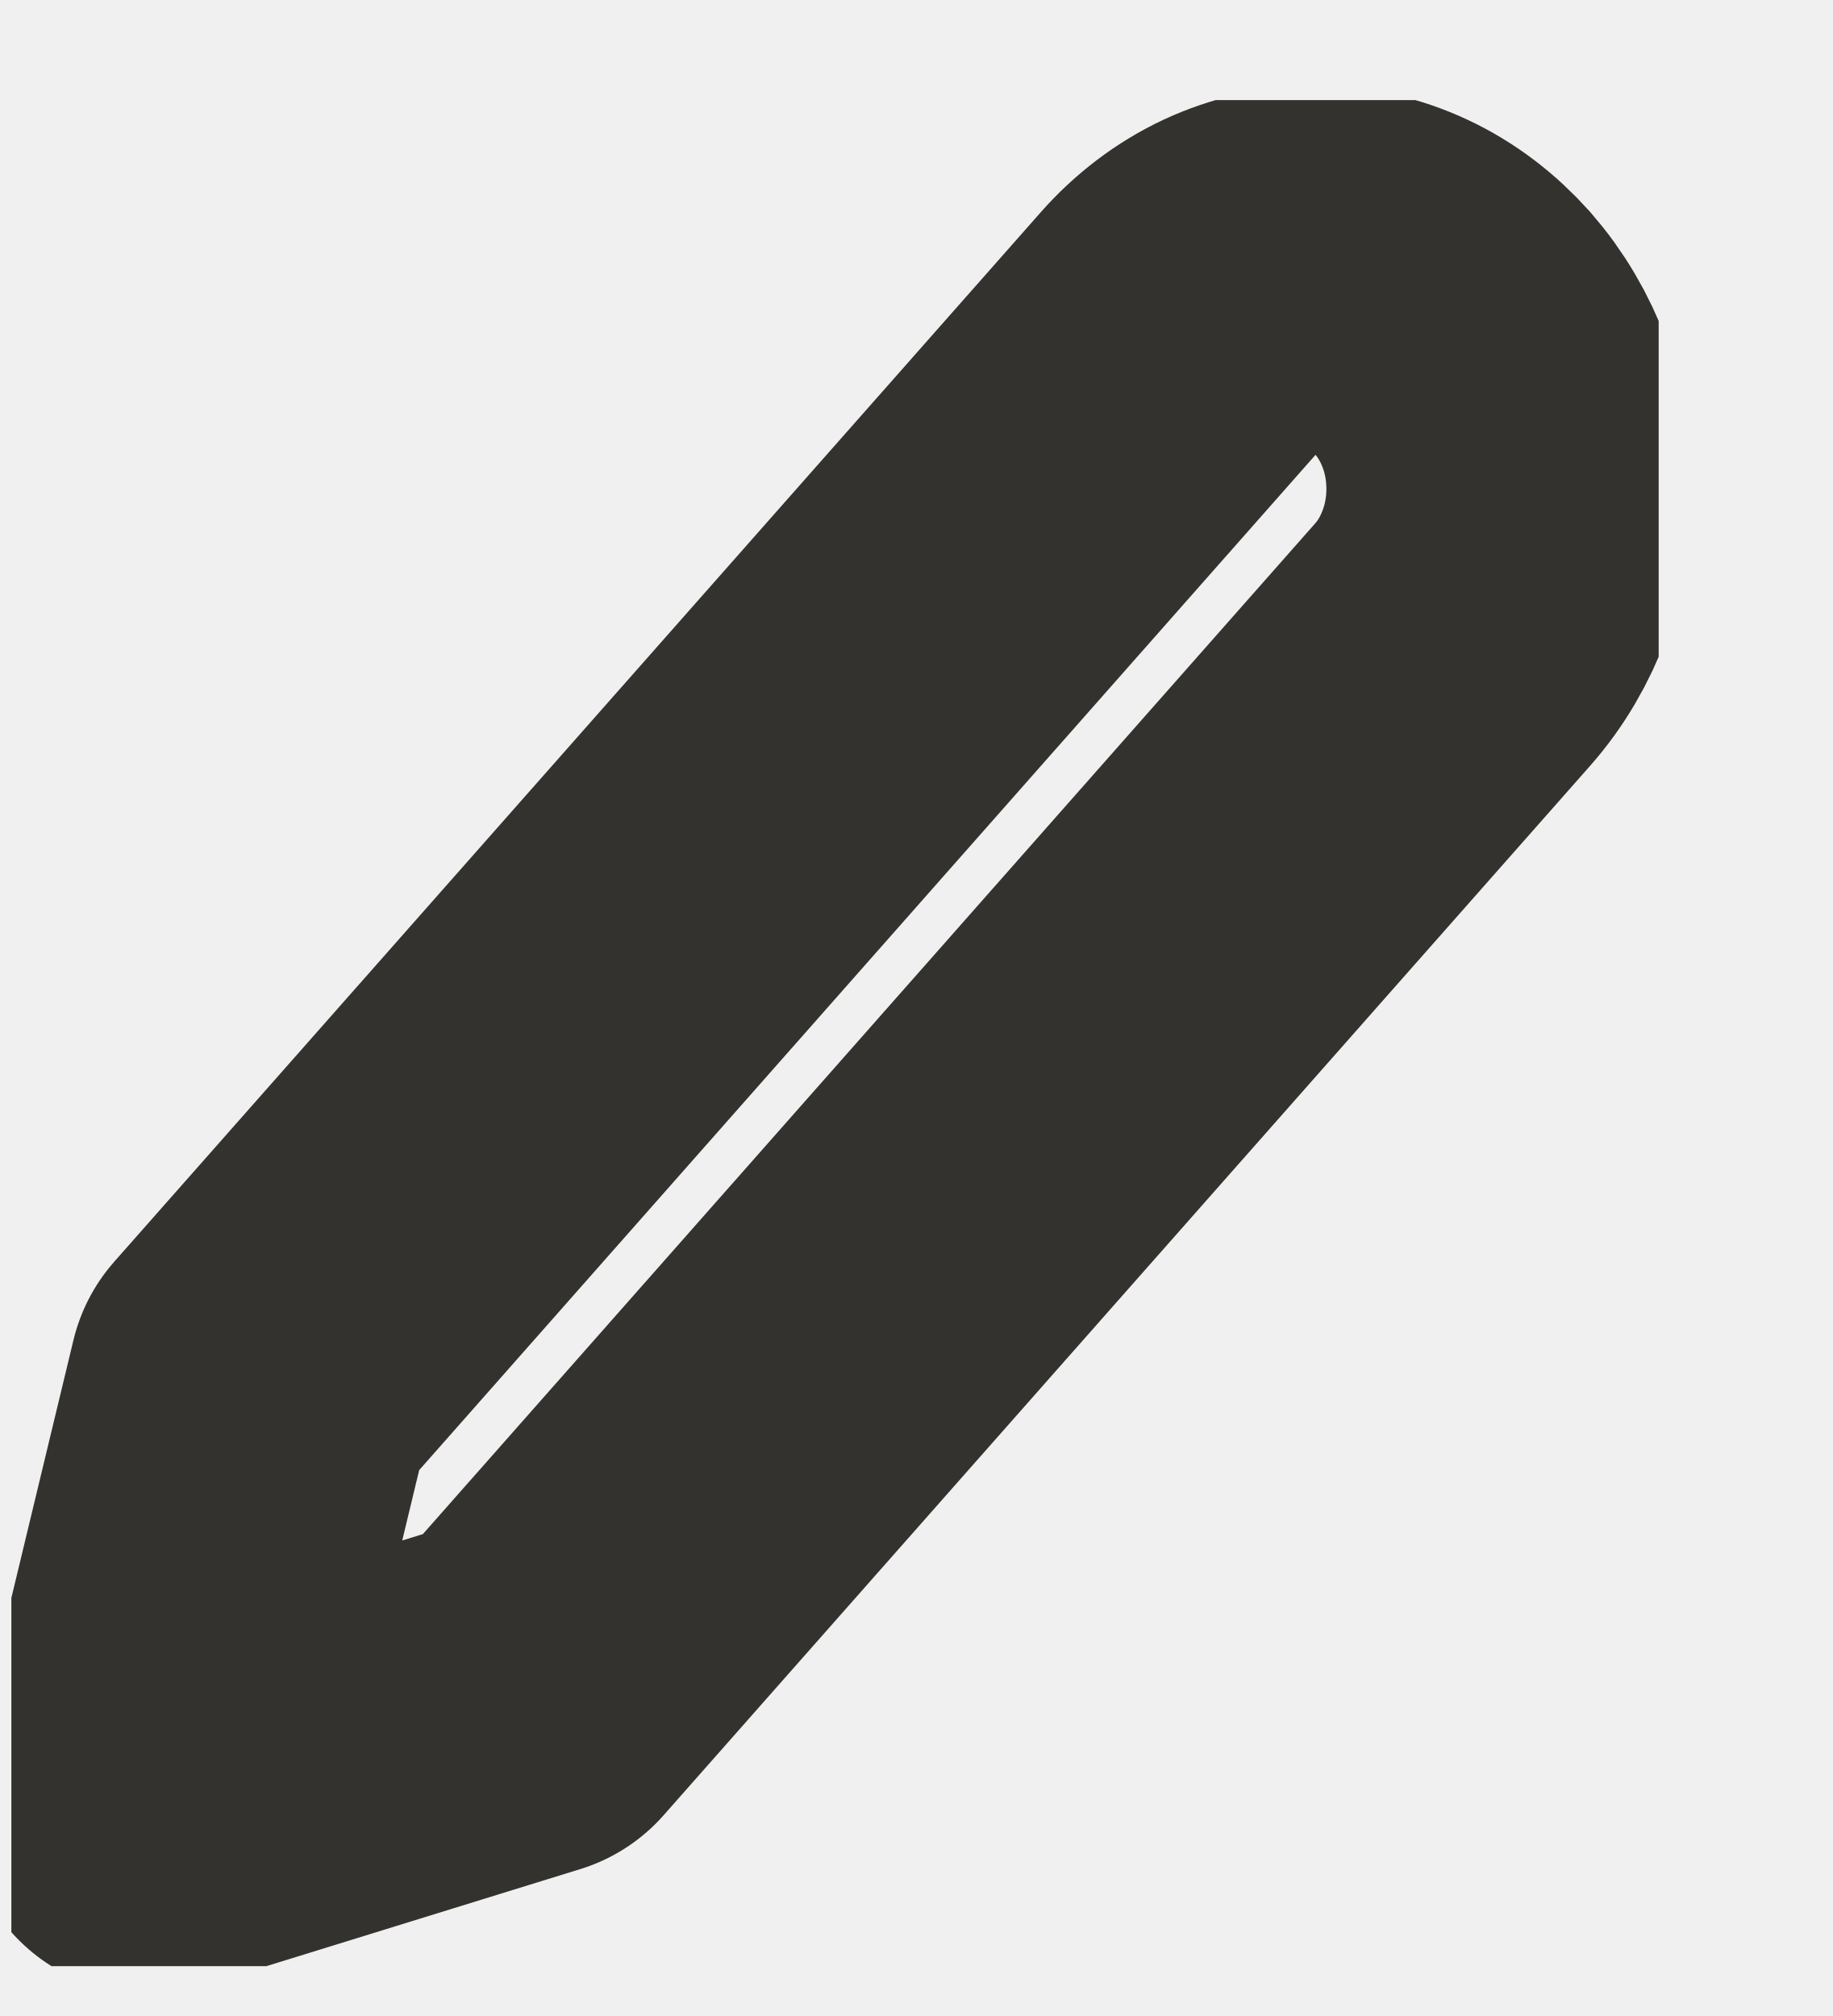
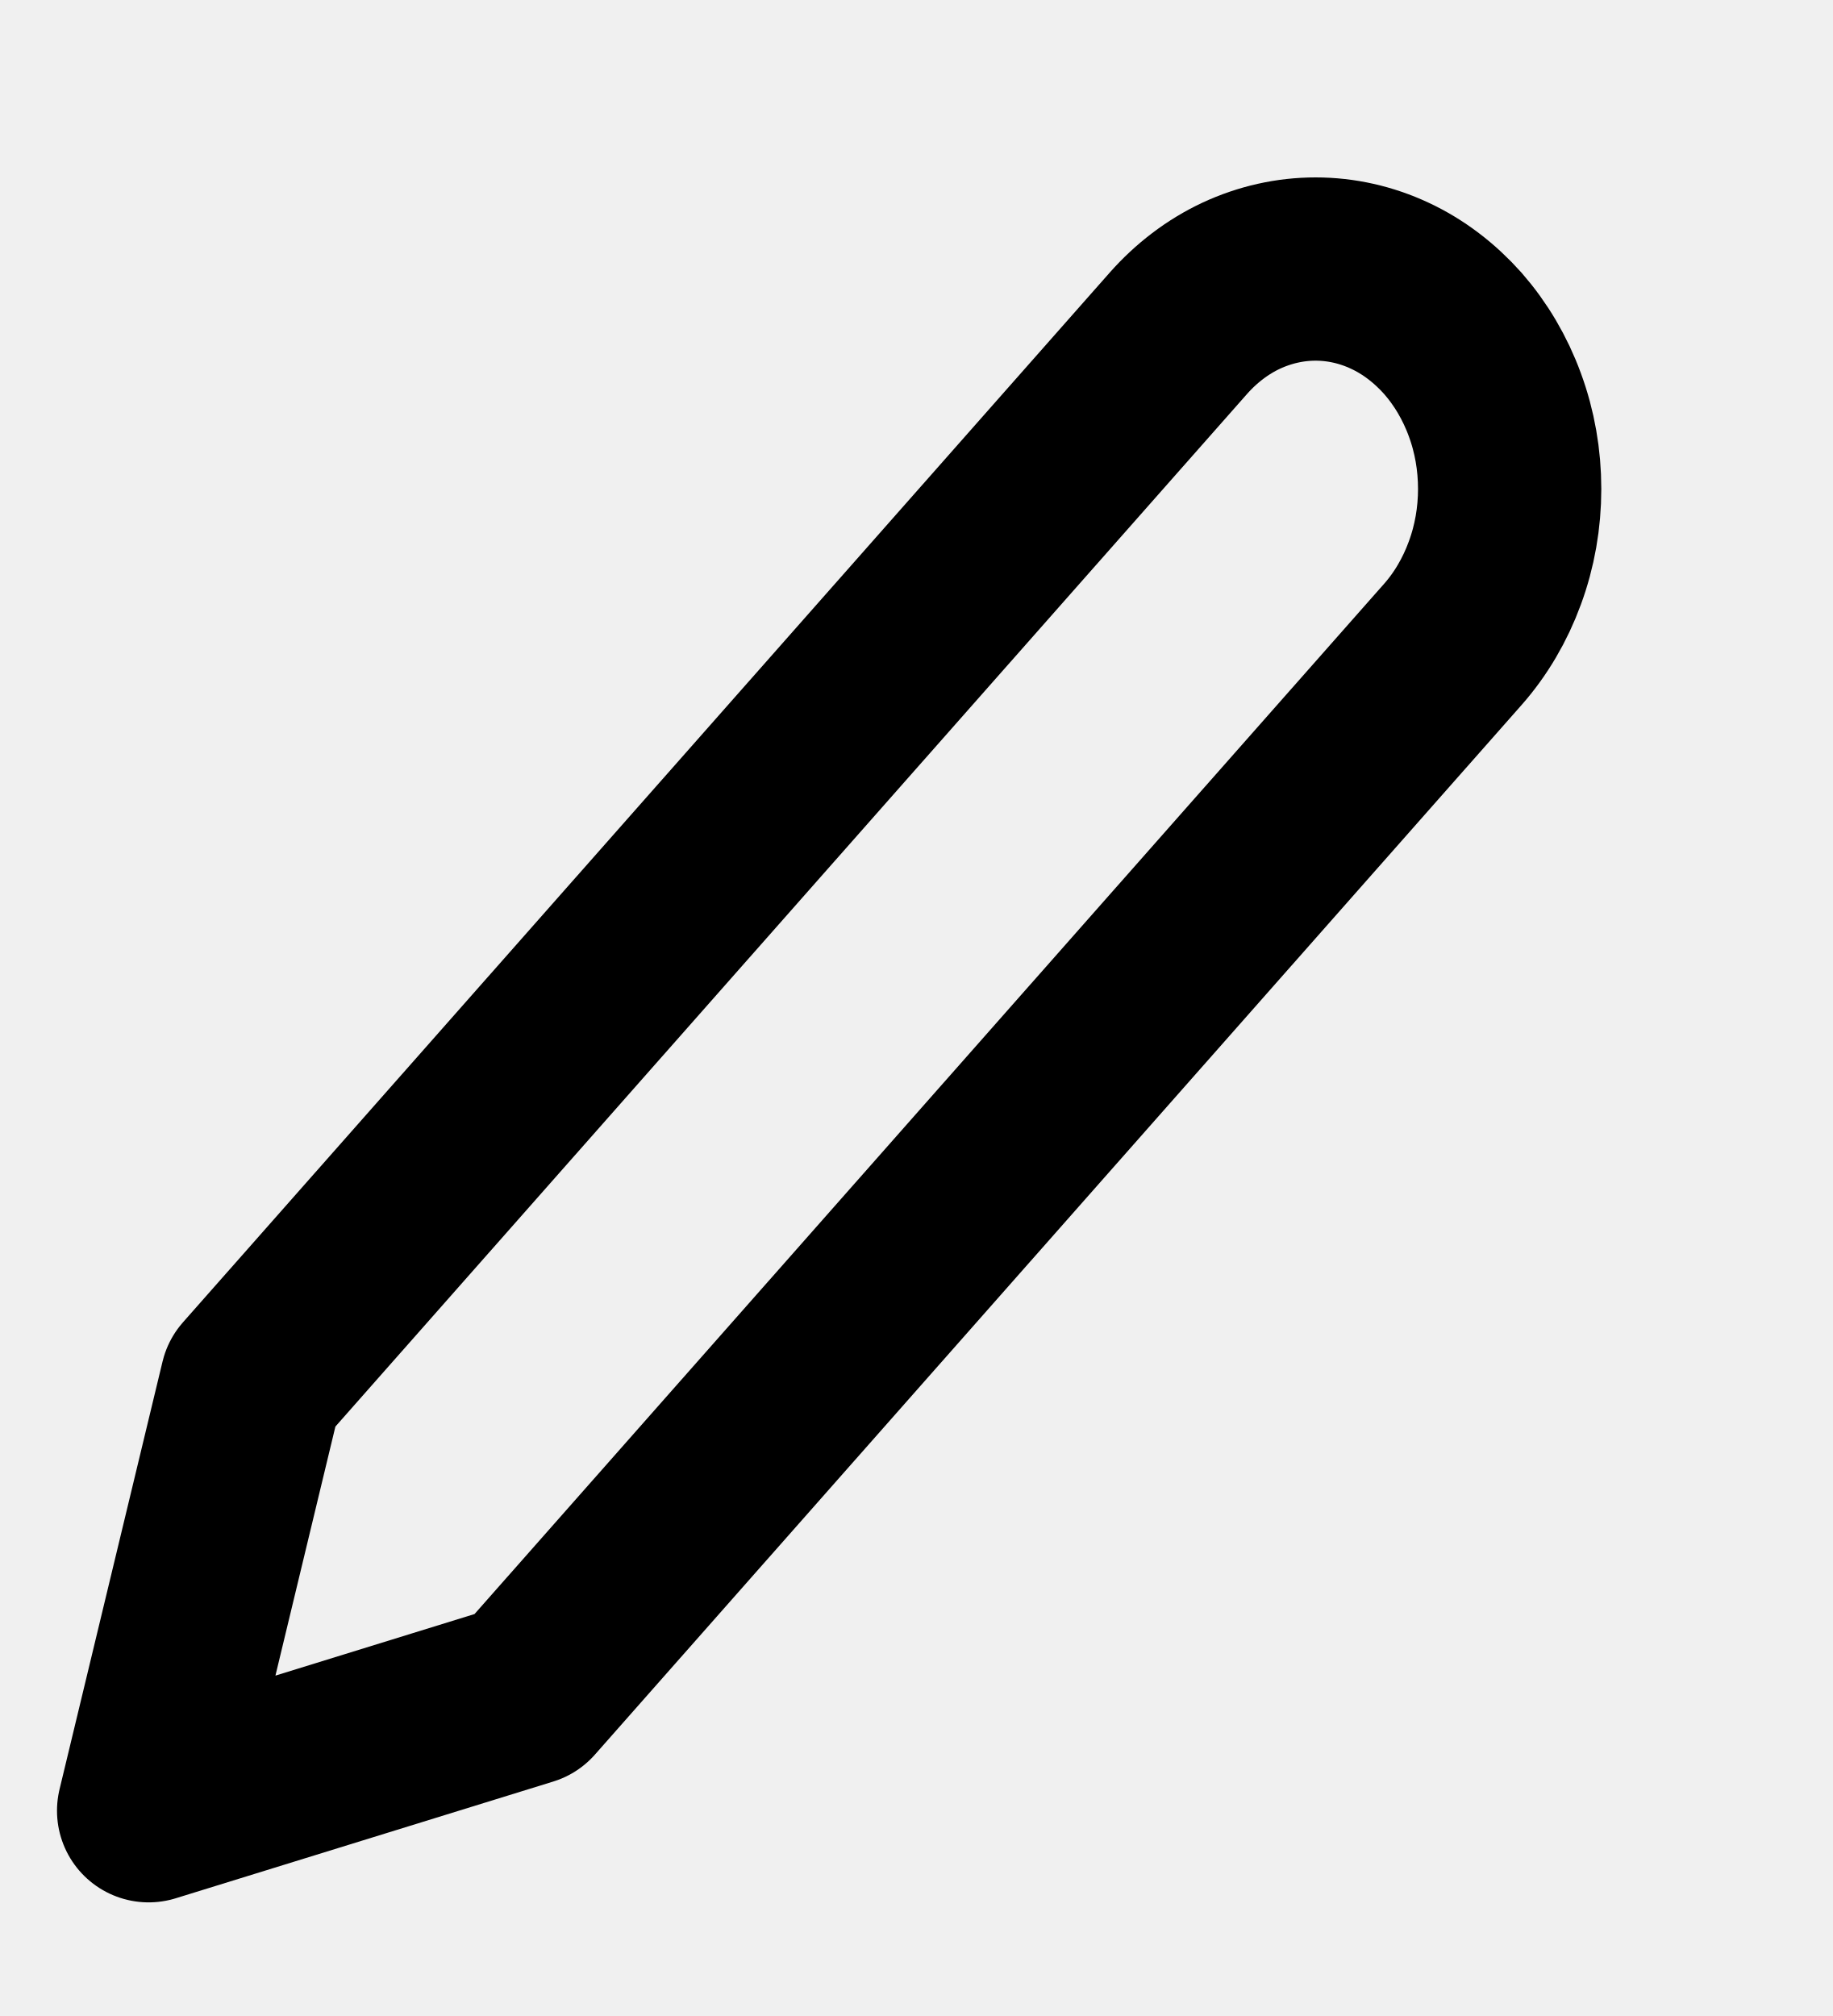
<svg xmlns="http://www.w3.org/2000/svg" width="10" height="11" viewBox="0 0 10 11" fill="none">
  <g clip-path="url(#clip0_1_2638)">
-     <path d="M6.429 1.819C6.527 1.708 6.644 1.619 6.772 1.559C6.901 1.499 7.039 1.468 7.178 1.468C7.317 1.468 7.455 1.499 7.583 1.559C7.712 1.619 7.828 1.708 7.927 1.819C8.025 1.931 8.103 2.063 8.156 2.208C8.21 2.354 8.237 2.51 8.237 2.668C8.237 2.825 8.21 2.981 8.156 3.127C8.103 3.272 8.025 3.405 7.927 3.516L2.871 9.243L0.811 9.88L1.373 7.546L6.429 1.819Z" stroke="#33322E" stroke-width="2" stroke-linecap="round" stroke-linejoin="round" />
+     <path d="M6.429 1.819C6.527 1.708 6.644 1.619 6.772 1.559C6.901 1.499 7.039 1.468 7.178 1.468C7.317 1.468 7.455 1.499 7.583 1.559C7.712 1.619 7.828 1.708 7.927 1.819C8.025 1.931 8.103 2.063 8.156 2.208C8.21 2.354 8.237 2.51 8.237 2.668C8.237 2.825 8.21 2.981 8.156 3.127C8.103 3.272 8.025 3.405 7.927 3.516L2.871 9.243L0.811 9.88L1.373 7.546L6.429 1.819Z" stroke="currentColor" stroke-width="1" stroke-linecap="round" stroke-linejoin="round" />
  </g>
  <defs>
    <clipPath id="clip0_1_2638">
      <rect width="8.988" height="10.182" fill="white" transform="translate(0.0620117 0.546219)" />
    </clipPath>
  </defs>
</svg>
